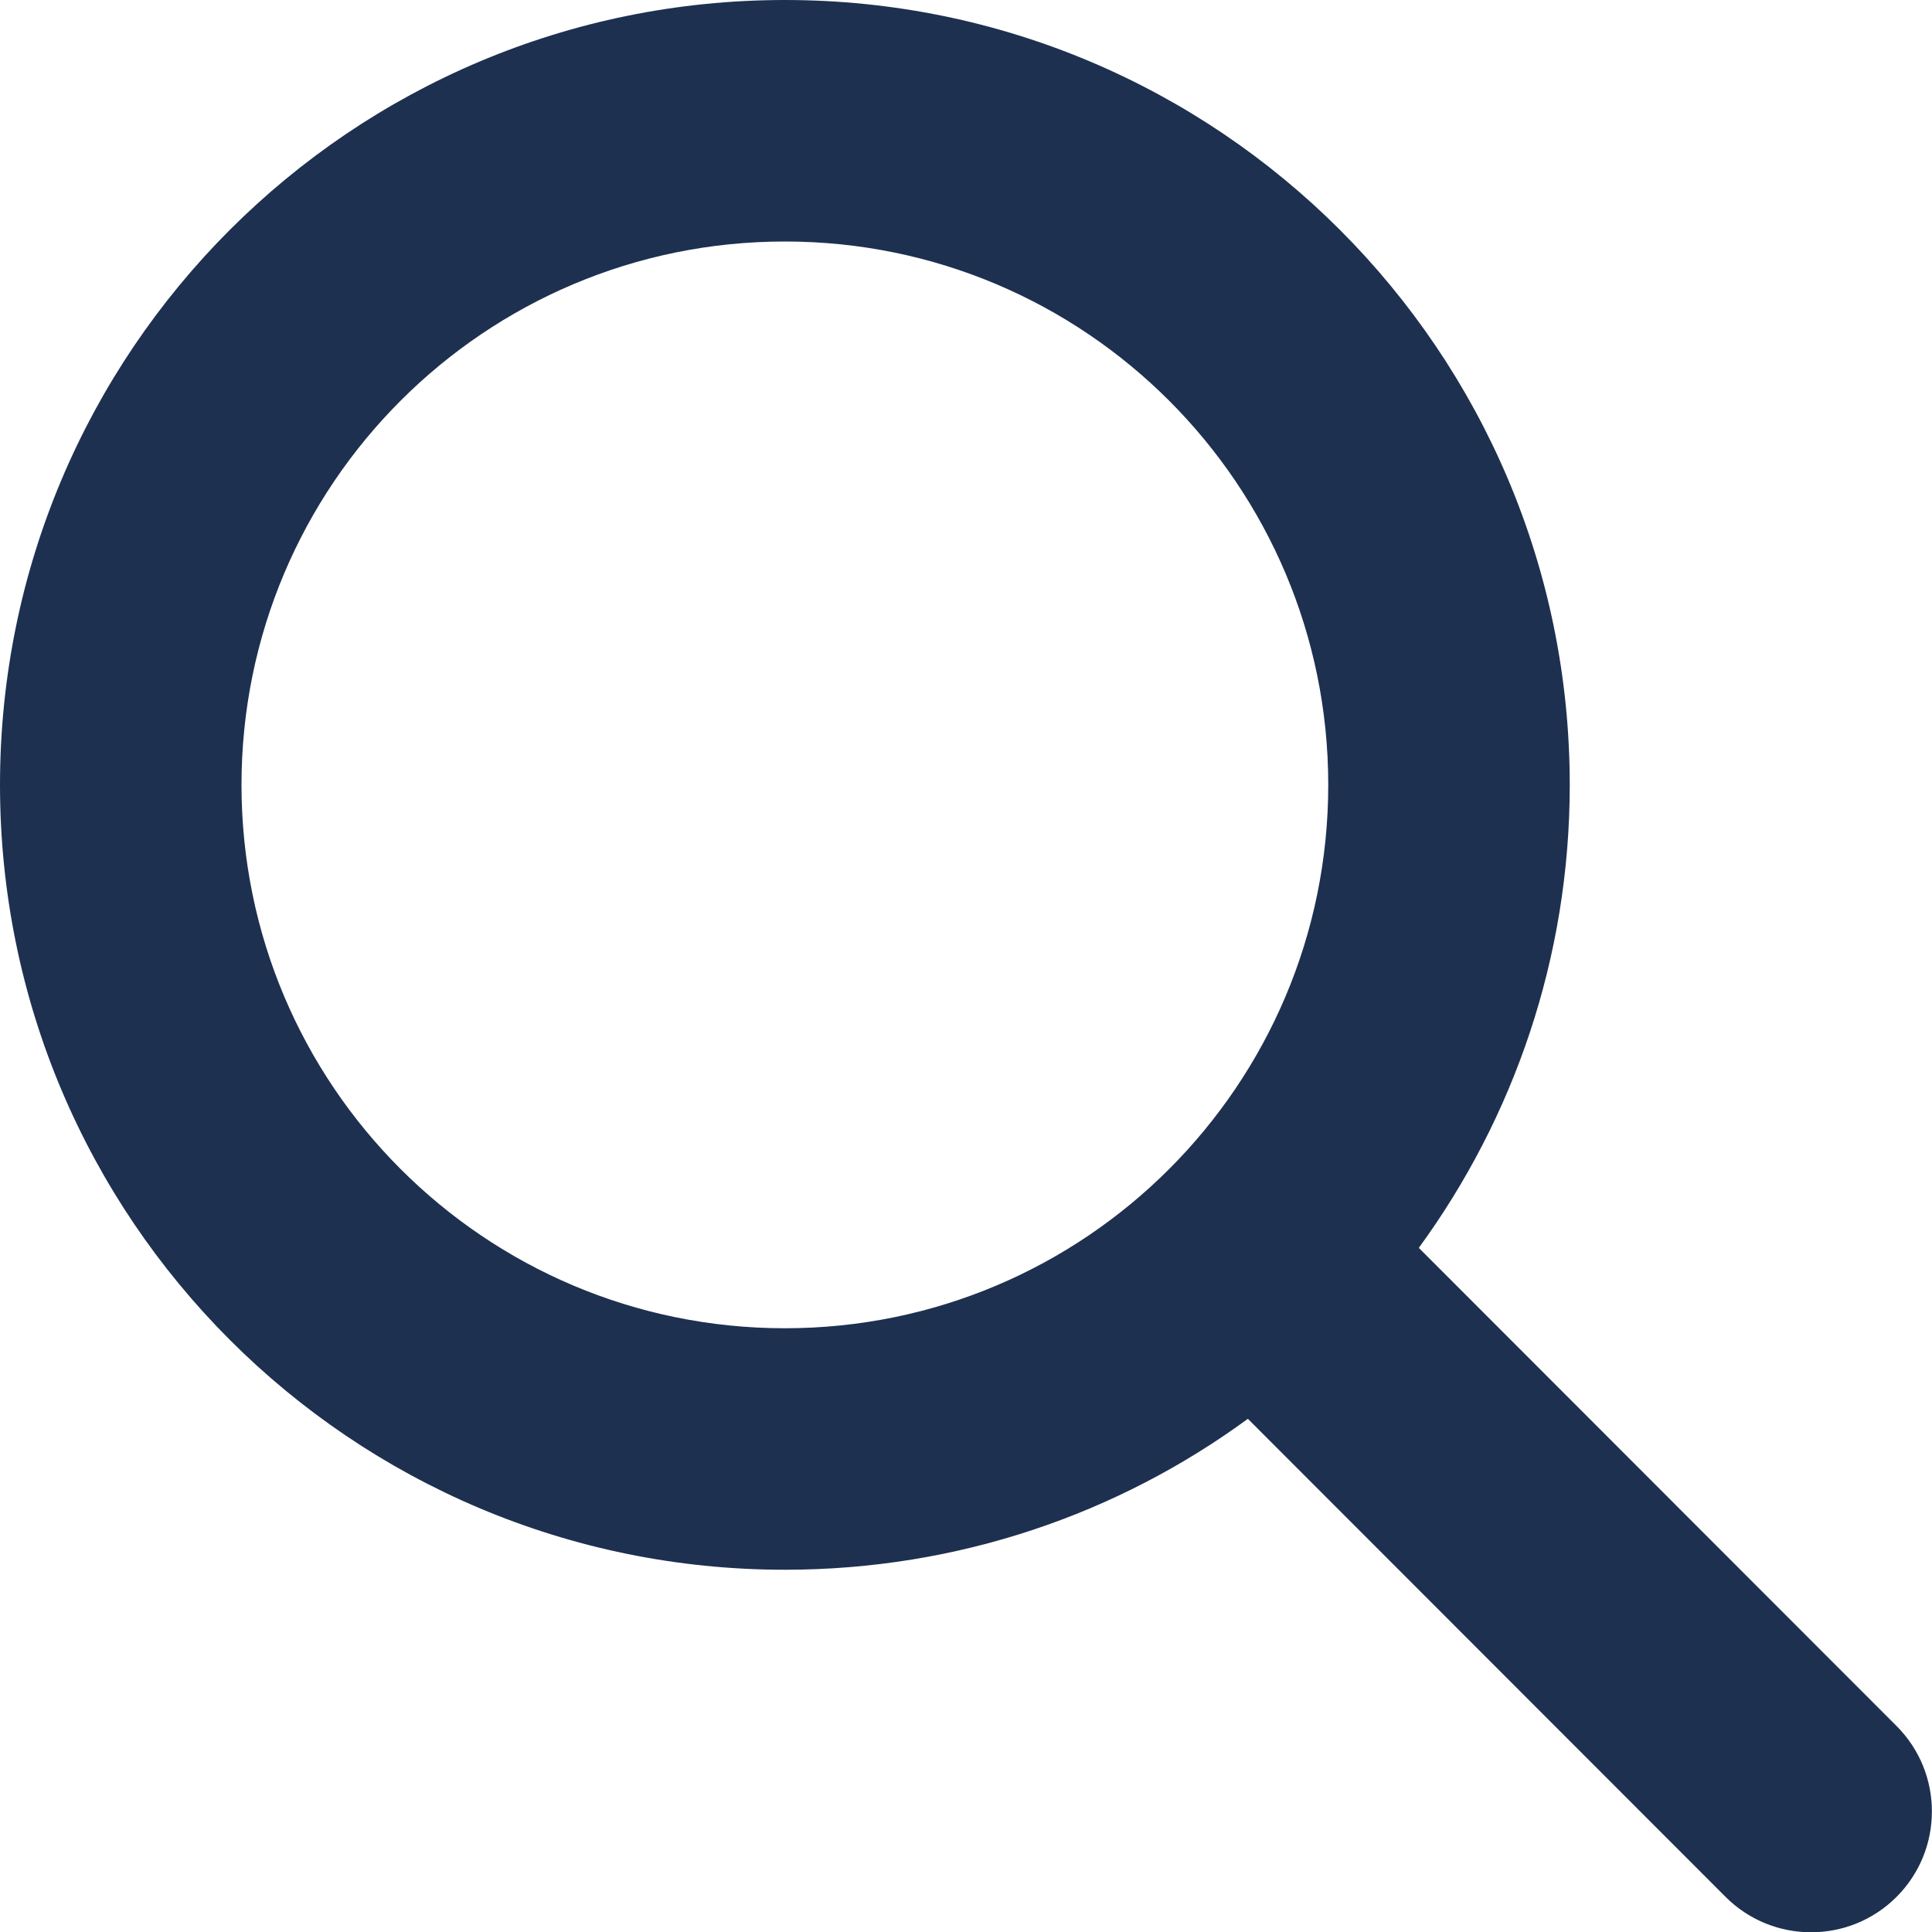
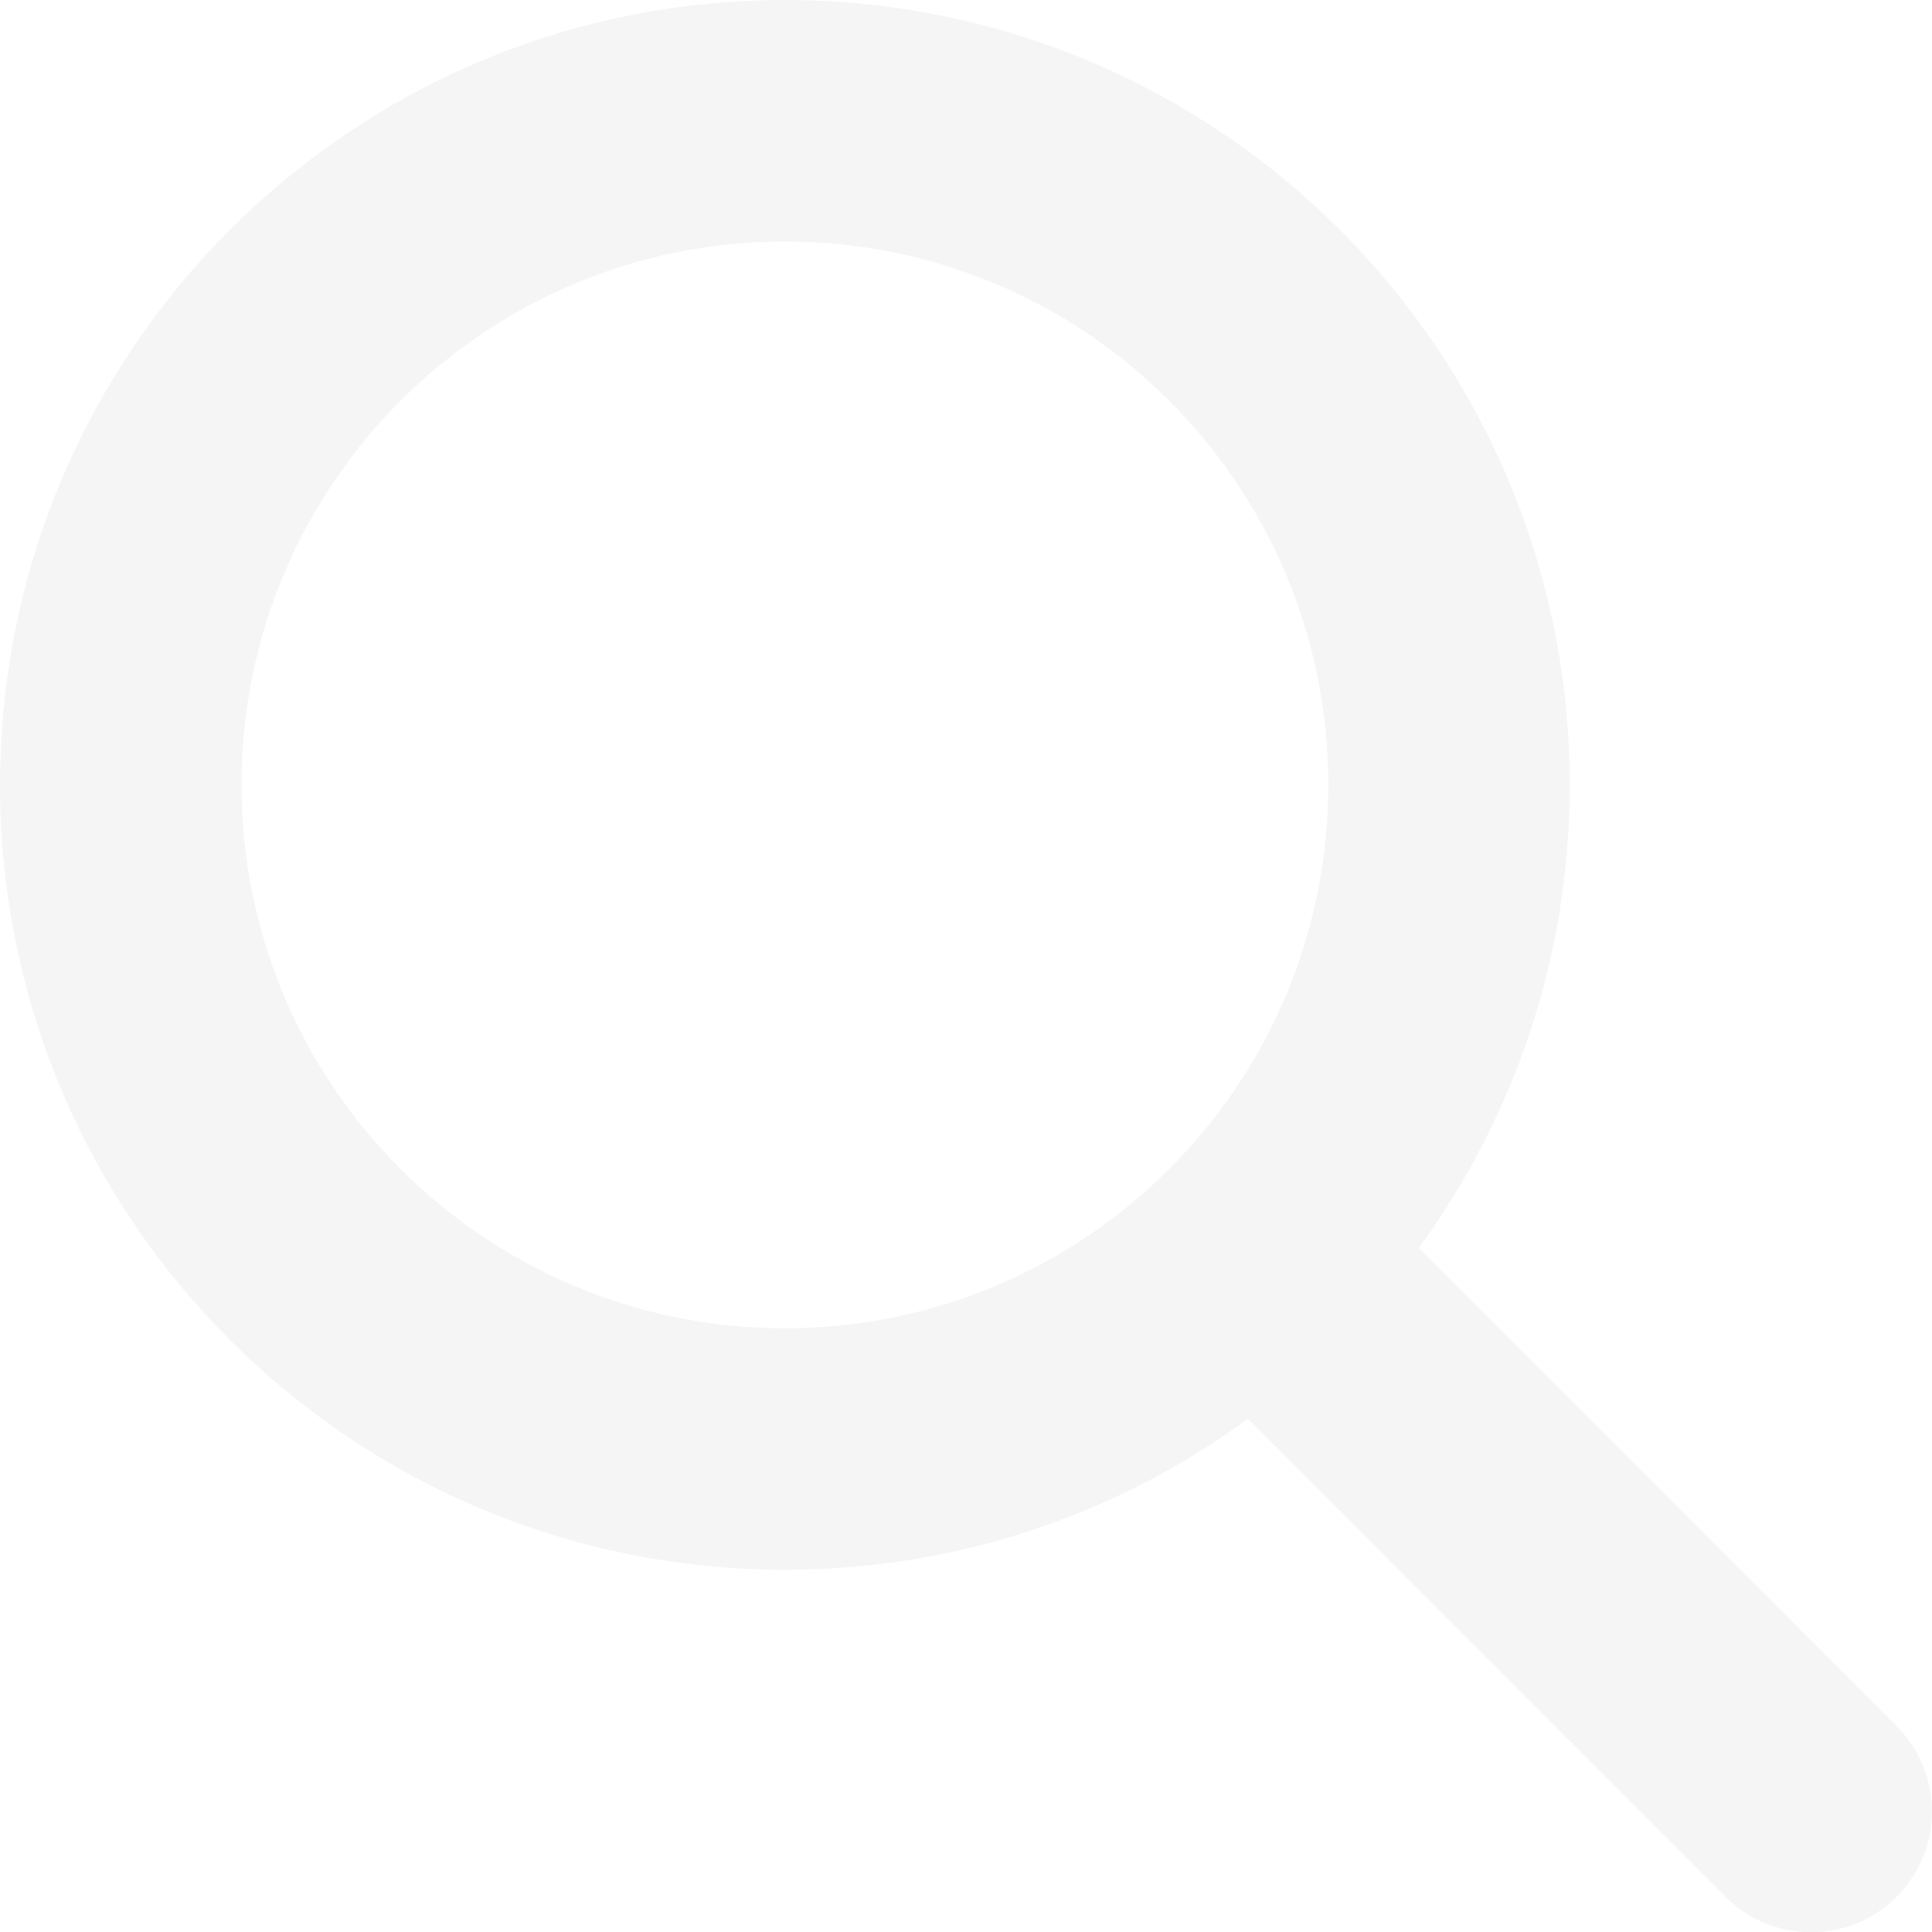
<svg xmlns="http://www.w3.org/2000/svg" height="16" width="16" viewBox="0 0 512 512">
-   <path opacity="1" fill="#1E3050" d="M416 208c0 45.9-14.9 88.3-40 122.7L502.6 457.4c12.5 12.5 12.5 32.8 0 45.3s-32.8 12.5-45.3 0L330.7 376c-34.4 25.2-76.8 40-122.7 40C93.1 416 0 322.9 0 208S93.1 0 208 0S416 93.1 416 208zM208 352a144 144 0 1 0 0-288 144 144 0 1 0 0 288z" />
+   <path opacity="1" fill="#f5f5f5" d="M416 208c0 45.9-14.9 88.3-40 122.7L502.6 457.4c12.5 12.5 12.5 32.8 0 45.3s-32.8 12.5-45.3 0L330.7 376c-34.4 25.2-76.8 40-122.7 40C93.1 416 0 322.9 0 208S93.1 0 208 0S416 93.1 416 208zM208 352a144 144 0 1 0 0-288 144 144 0 1 0 0 288z" />
</svg>
